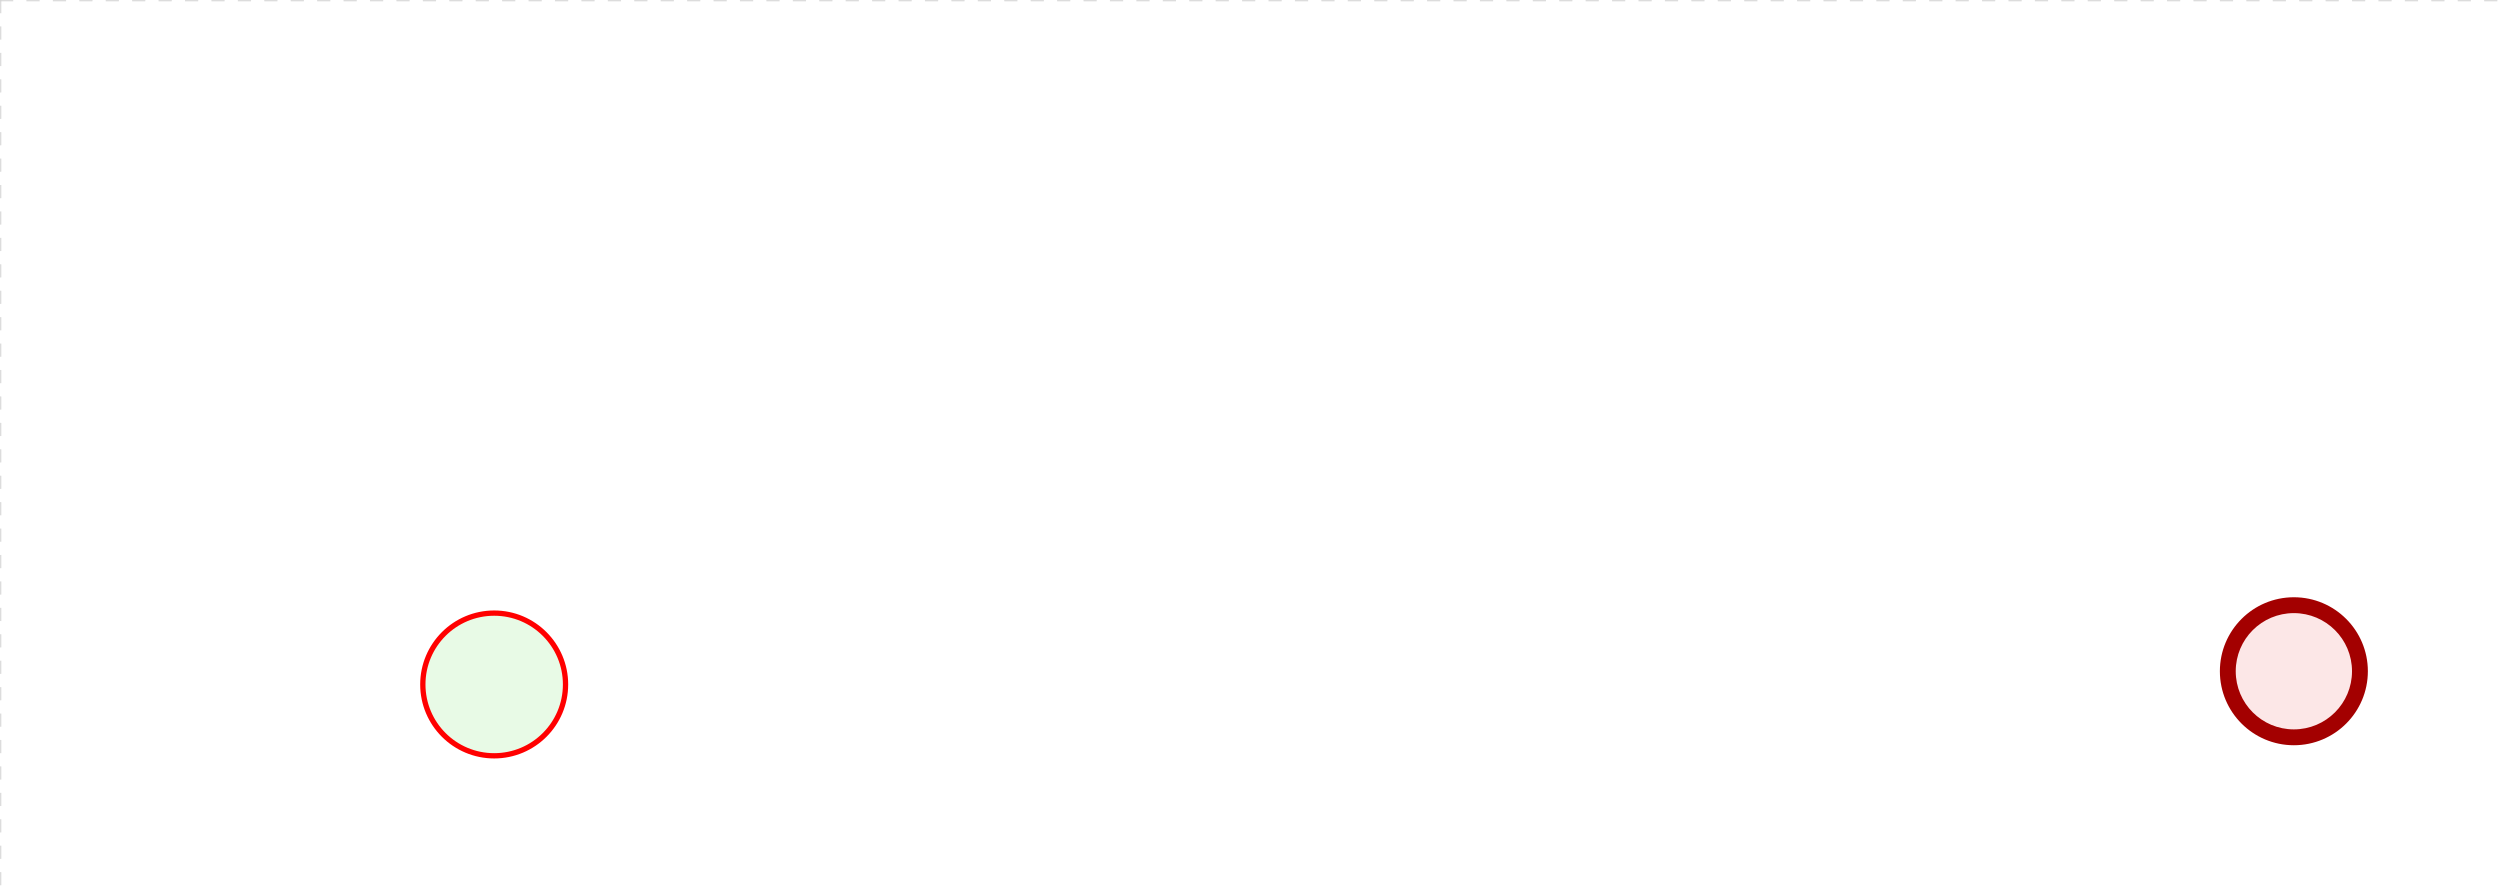
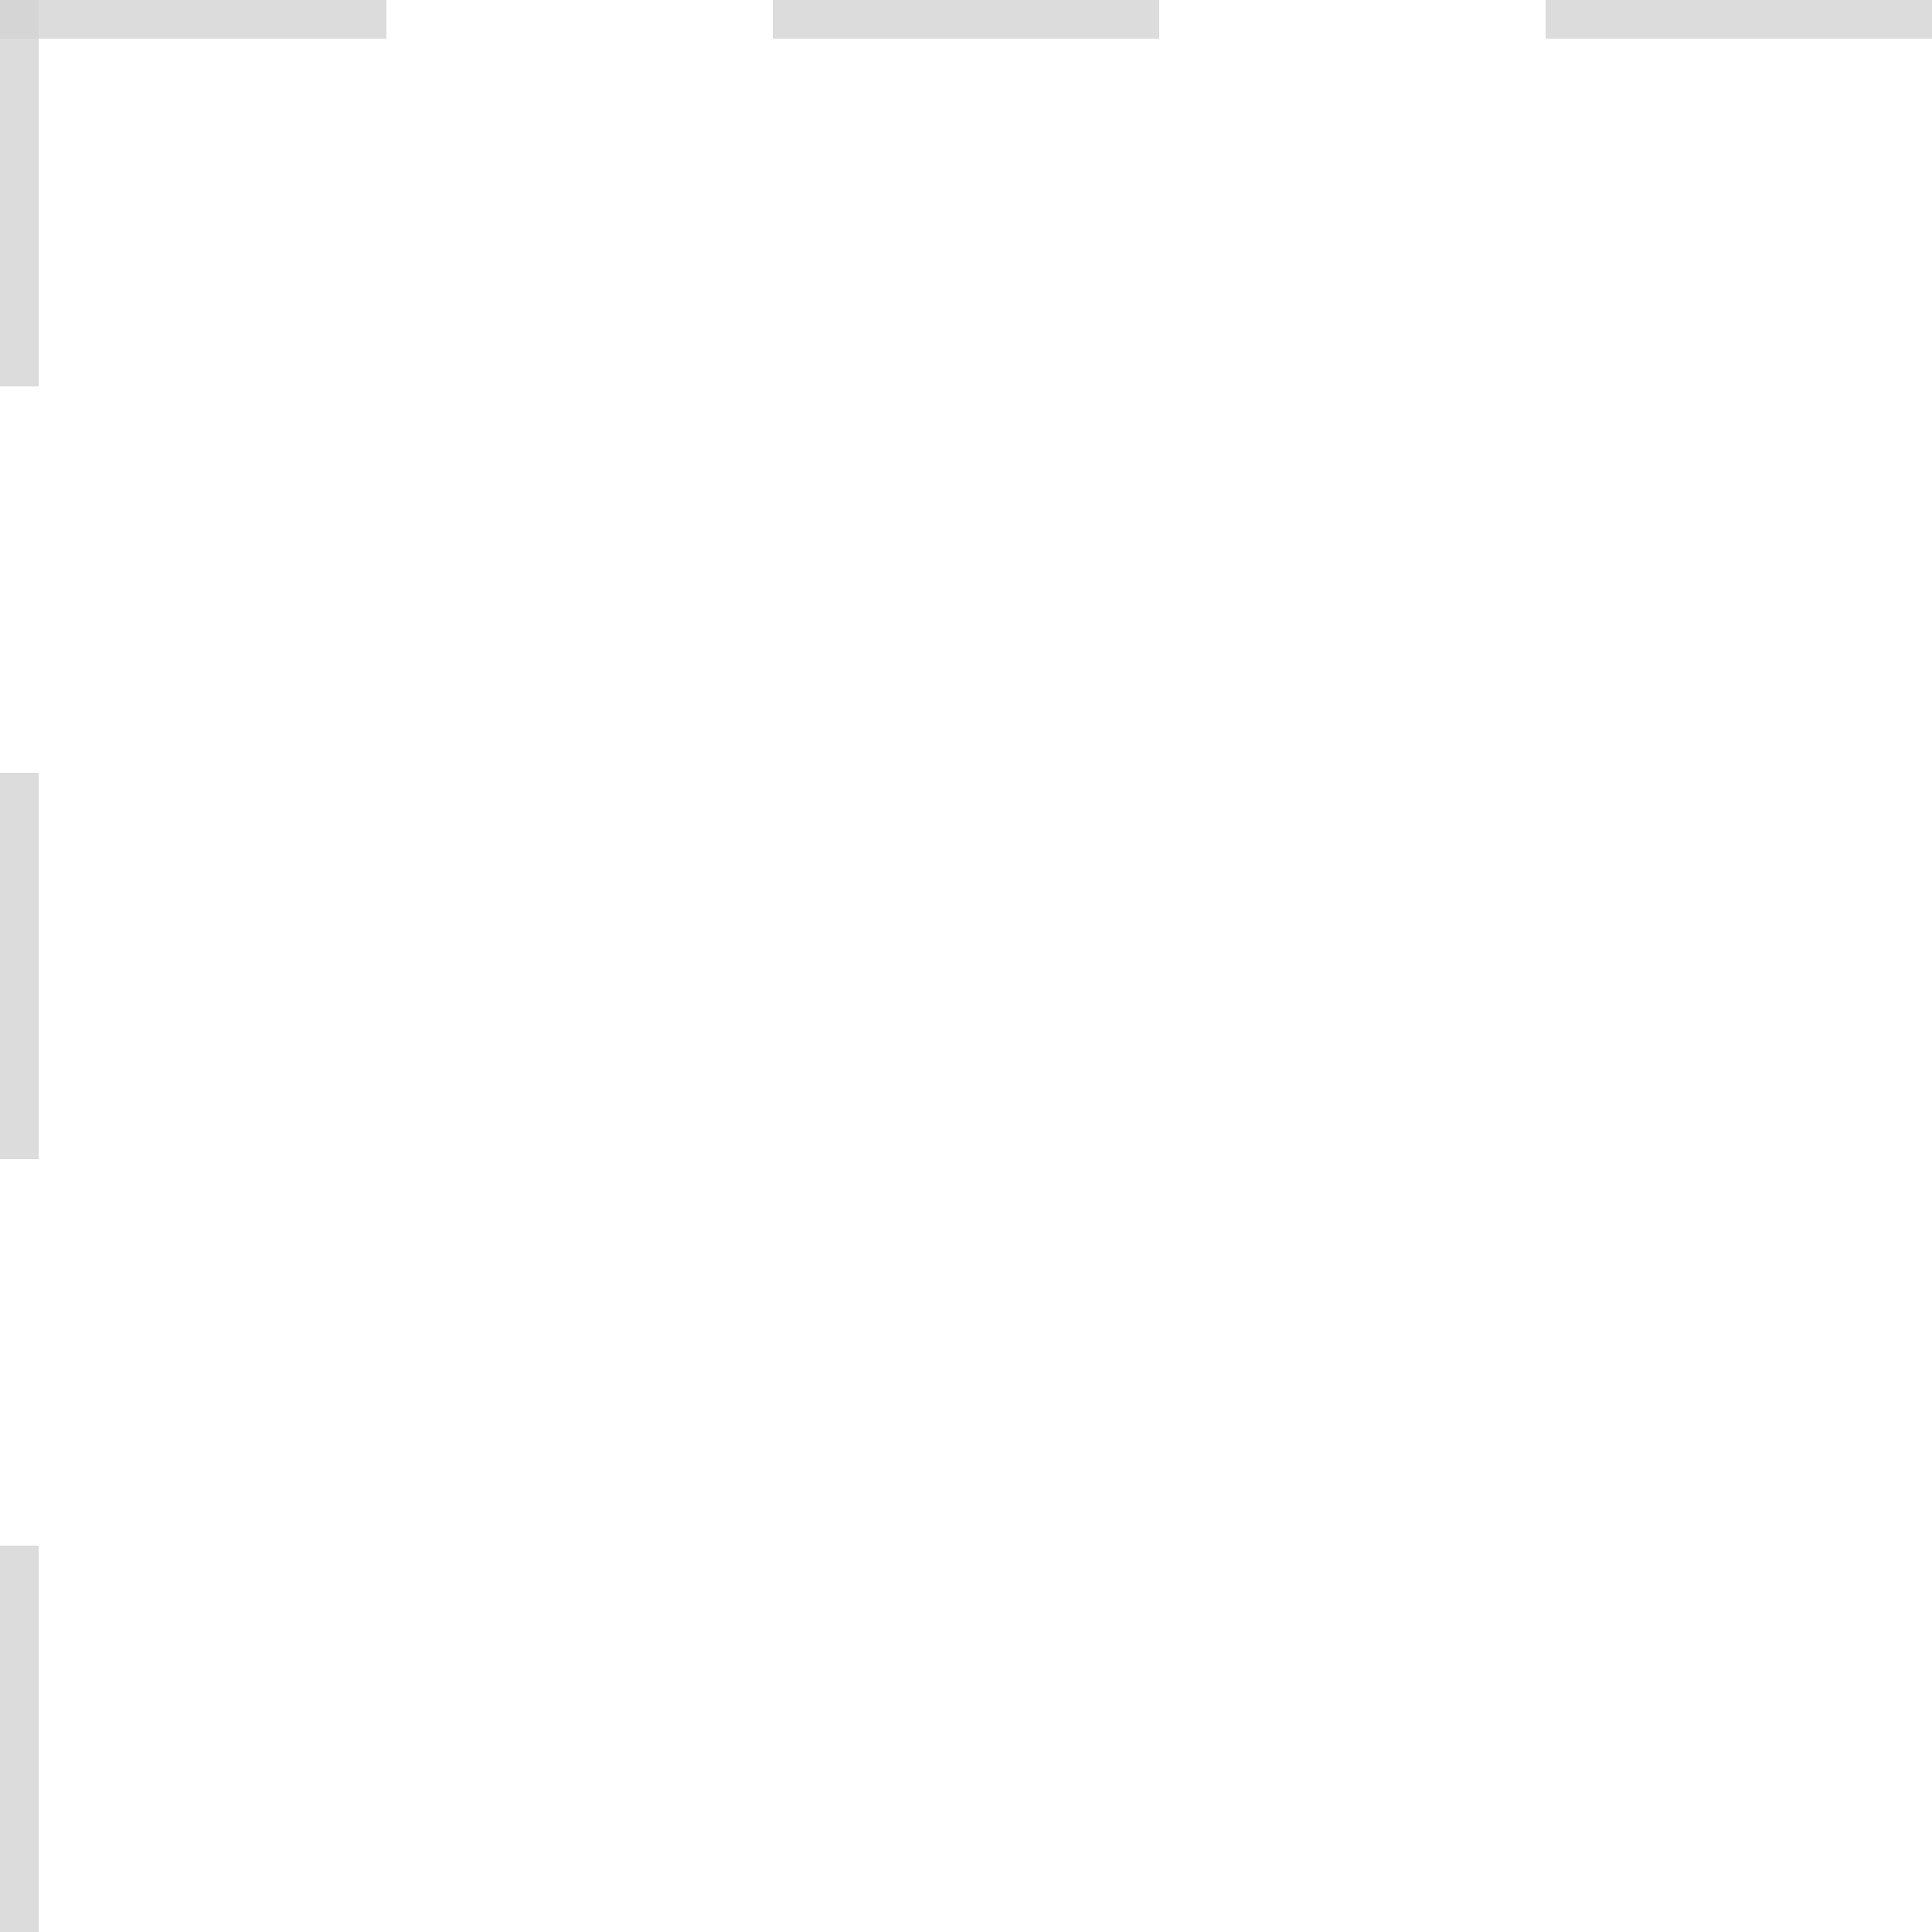
- <svg xmlns="http://www.w3.org/2000/svg" version="1.1" width="946" height="337" viewBox="0 0 946 337">
+ <svg xmlns="http://www.w3.org/2000/svg" version="1.1" width="25" height="25" viewBox="0 0 25 25">
  <defs />
  <g transform="matrix(1,0,0,1,0,0)">
    <g>
      <g>
        <g>
          <path fill="none" stroke="#d3d3d3" paint-order="fill stroke markers" d=" M 0 0 L 1200 0" stroke-miterlimit="10" stroke-opacity="0.8" stroke-dasharray="5" />
        </g>
        <g>
          <path fill="none" stroke="#d3d3d3" paint-order="fill stroke markers" d=" M 0 0 L 0 800" stroke-miterlimit="10" stroke-opacity="0.8" stroke-dasharray="5" />
        </g>
      </g>
-       <g id="_6A948EE4-FFDB-4D3F-A489-2F432CDF9F9C" bpmn2nodeid="_6A948EE4-FFDB-4D3F-A489-2F432CDF9F9C" transform="matrix(1,0,0,1,159,231)">
-         <g>
-           <path fill="none" stroke="none" />
-         </g>
-         <g transform="matrix(0.125,0,0,0.125,0,0)">
-           <g transform="matrix(1,0,0,1,0,0)">
-             <path fill="#e8fae6" stroke="none" id="_6A948EE4-FFDB-4D3F-A489-2F432CDF9F9C?shapeType=BACKGROUND" paint-order="stroke fill markers" d=" M 0 0 M 444 224 C 444 263.9 434.2 300.8 414.4 334.5 C 394.7 368.2 368 394.9 334.4 414.5 C 300.8 434.1 263.9 444 224 444 C 184.1 444 147.2 434.2 113.5 414.4 C 79.8 394.7 53.1 368 33.5 334.4 C 13.9 300.8 4 263.9 4 224 C 4 184.1 13.8 147.2 33.6 113.5 C 53.4 79.8 80.1 53.1 113.6 33.5 C 147.1 13.9 184.1 4 224 4 C 263.9 4 300.8 13.8 334.5 33.6 C 368.2 53.4 394.9 80.1 414.5 113.6 C 434.1 147.1 444 184.1 444 224 Z" />
-           </g>
-           <g>
-             <g transform="matrix(1,0,0,1,0,0)">
-               <g transform="matrix(1,0,0,1,0,0)">
-                 <path fill="rgb(255,0,0)" stroke="none" id="_6A948EE4-FFDB-4D3F-A489-2F432CDF9F9C?shapeType=BORDER&amp;renderType=FILL" paint-order="stroke fill markers" d=" M 0 0 M 224 0 C 100.3 0 0 100.3 0 224 C 0 347.7 100.3 448 224 448 C 347.7 448 448 347.7 448 224 C 448 100.3 347.7 0 224 0 Z M 0 0 M 224 432 C 109.1 432 16 338.9 16 224 C 16 109.1 109.1 16 224 16 C 338.9 16 432 109.1 432 224 C 432 338.9 338.9 432 224 432 Z" />
-               </g>
-             </g>
-           </g>
-         </g>
-         <g transform="matrix(1,0,0,1,28,61)" />
-       </g>
-       <g id="_BEBEA74A-38F4-439F-A70D-4D5EACFBEF4D" bpmn2nodeid="_BEBEA74A-38F4-439F-A70D-4D5EACFBEF4D" transform="matrix(1,0,0,1,840,226)">
-         <g>
-           <path fill="none" stroke="none" />
-         </g>
-         <g transform="matrix(0.125,0,0,0.125,0,0)">
-           <g transform="matrix(1,0,0,1,0,0)">
-             <path fill="#fce7e7" stroke="none" id="_BEBEA74A-38F4-439F-A70D-4D5EACFBEF4D?shapeType=BACKGROUND" paint-order="stroke fill markers" d=" M 0 0 M 444 224 C 444 263.9 434.2 300.8 414.4 334.5 C 394.7 368.2 368 394.9 334.4 414.5 C 300.8 434.1 263.9 444 224 444 C 184.1 444 147.2 434.2 113.5 414.4 C 79.8 394.7 53.1 368 33.5 334.4 C 13.9 300.8 4 263.9 4 224 C 4 184.1 13.8 147.2 33.6 113.5 C 53.4 79.8 80.1 53.1 113.6 33.5 C 147.1 13.9 184.1 4 224 4 C 263.9 4 300.8 13.8 334.5 33.6 C 368.2 53.4 394.9 80.1 414.5 113.6 C 434.1 147.1 444 184.1 444 224 Z" />
-           </g>
-           <g>
-             <g transform="matrix(1,0,0,1,0,0)">
-               <g transform="matrix(1,0,0,1,0,0)">
-                 <path fill="#a30000" stroke="none" id="_BEBEA74A-38F4-439F-A70D-4D5EACFBEF4D?shapeType=BORDER&amp;renderType=FILL" paint-order="stroke fill markers" d=" M 0 0 M 224 0 C 100.3 0 0 100.3 0 224 C 0 347.7 100.3 448 224 448 C 347.7 448 448 347.7 448 224 C 448 100.3 347.7 0 224 0 Z M 0 0 M 224 400 C 126.8 400 48 321.2 48 224 C 48 126.8 126.8 48 224 48 C 321.2 48 400 126.8 400 224 C 400 321.2 321.2 400 224 400 Z" />
-               </g>
-             </g>
-           </g>
-         </g>
-         <g transform="matrix(1,0,0,1,28,61)" />
-       </g>
-       <g transform="matrix(1,0,0,1,159,231)" />
-       <g transform="matrix(1,0,0,1,840,226)" />
    </g>
  </g>
</svg>
